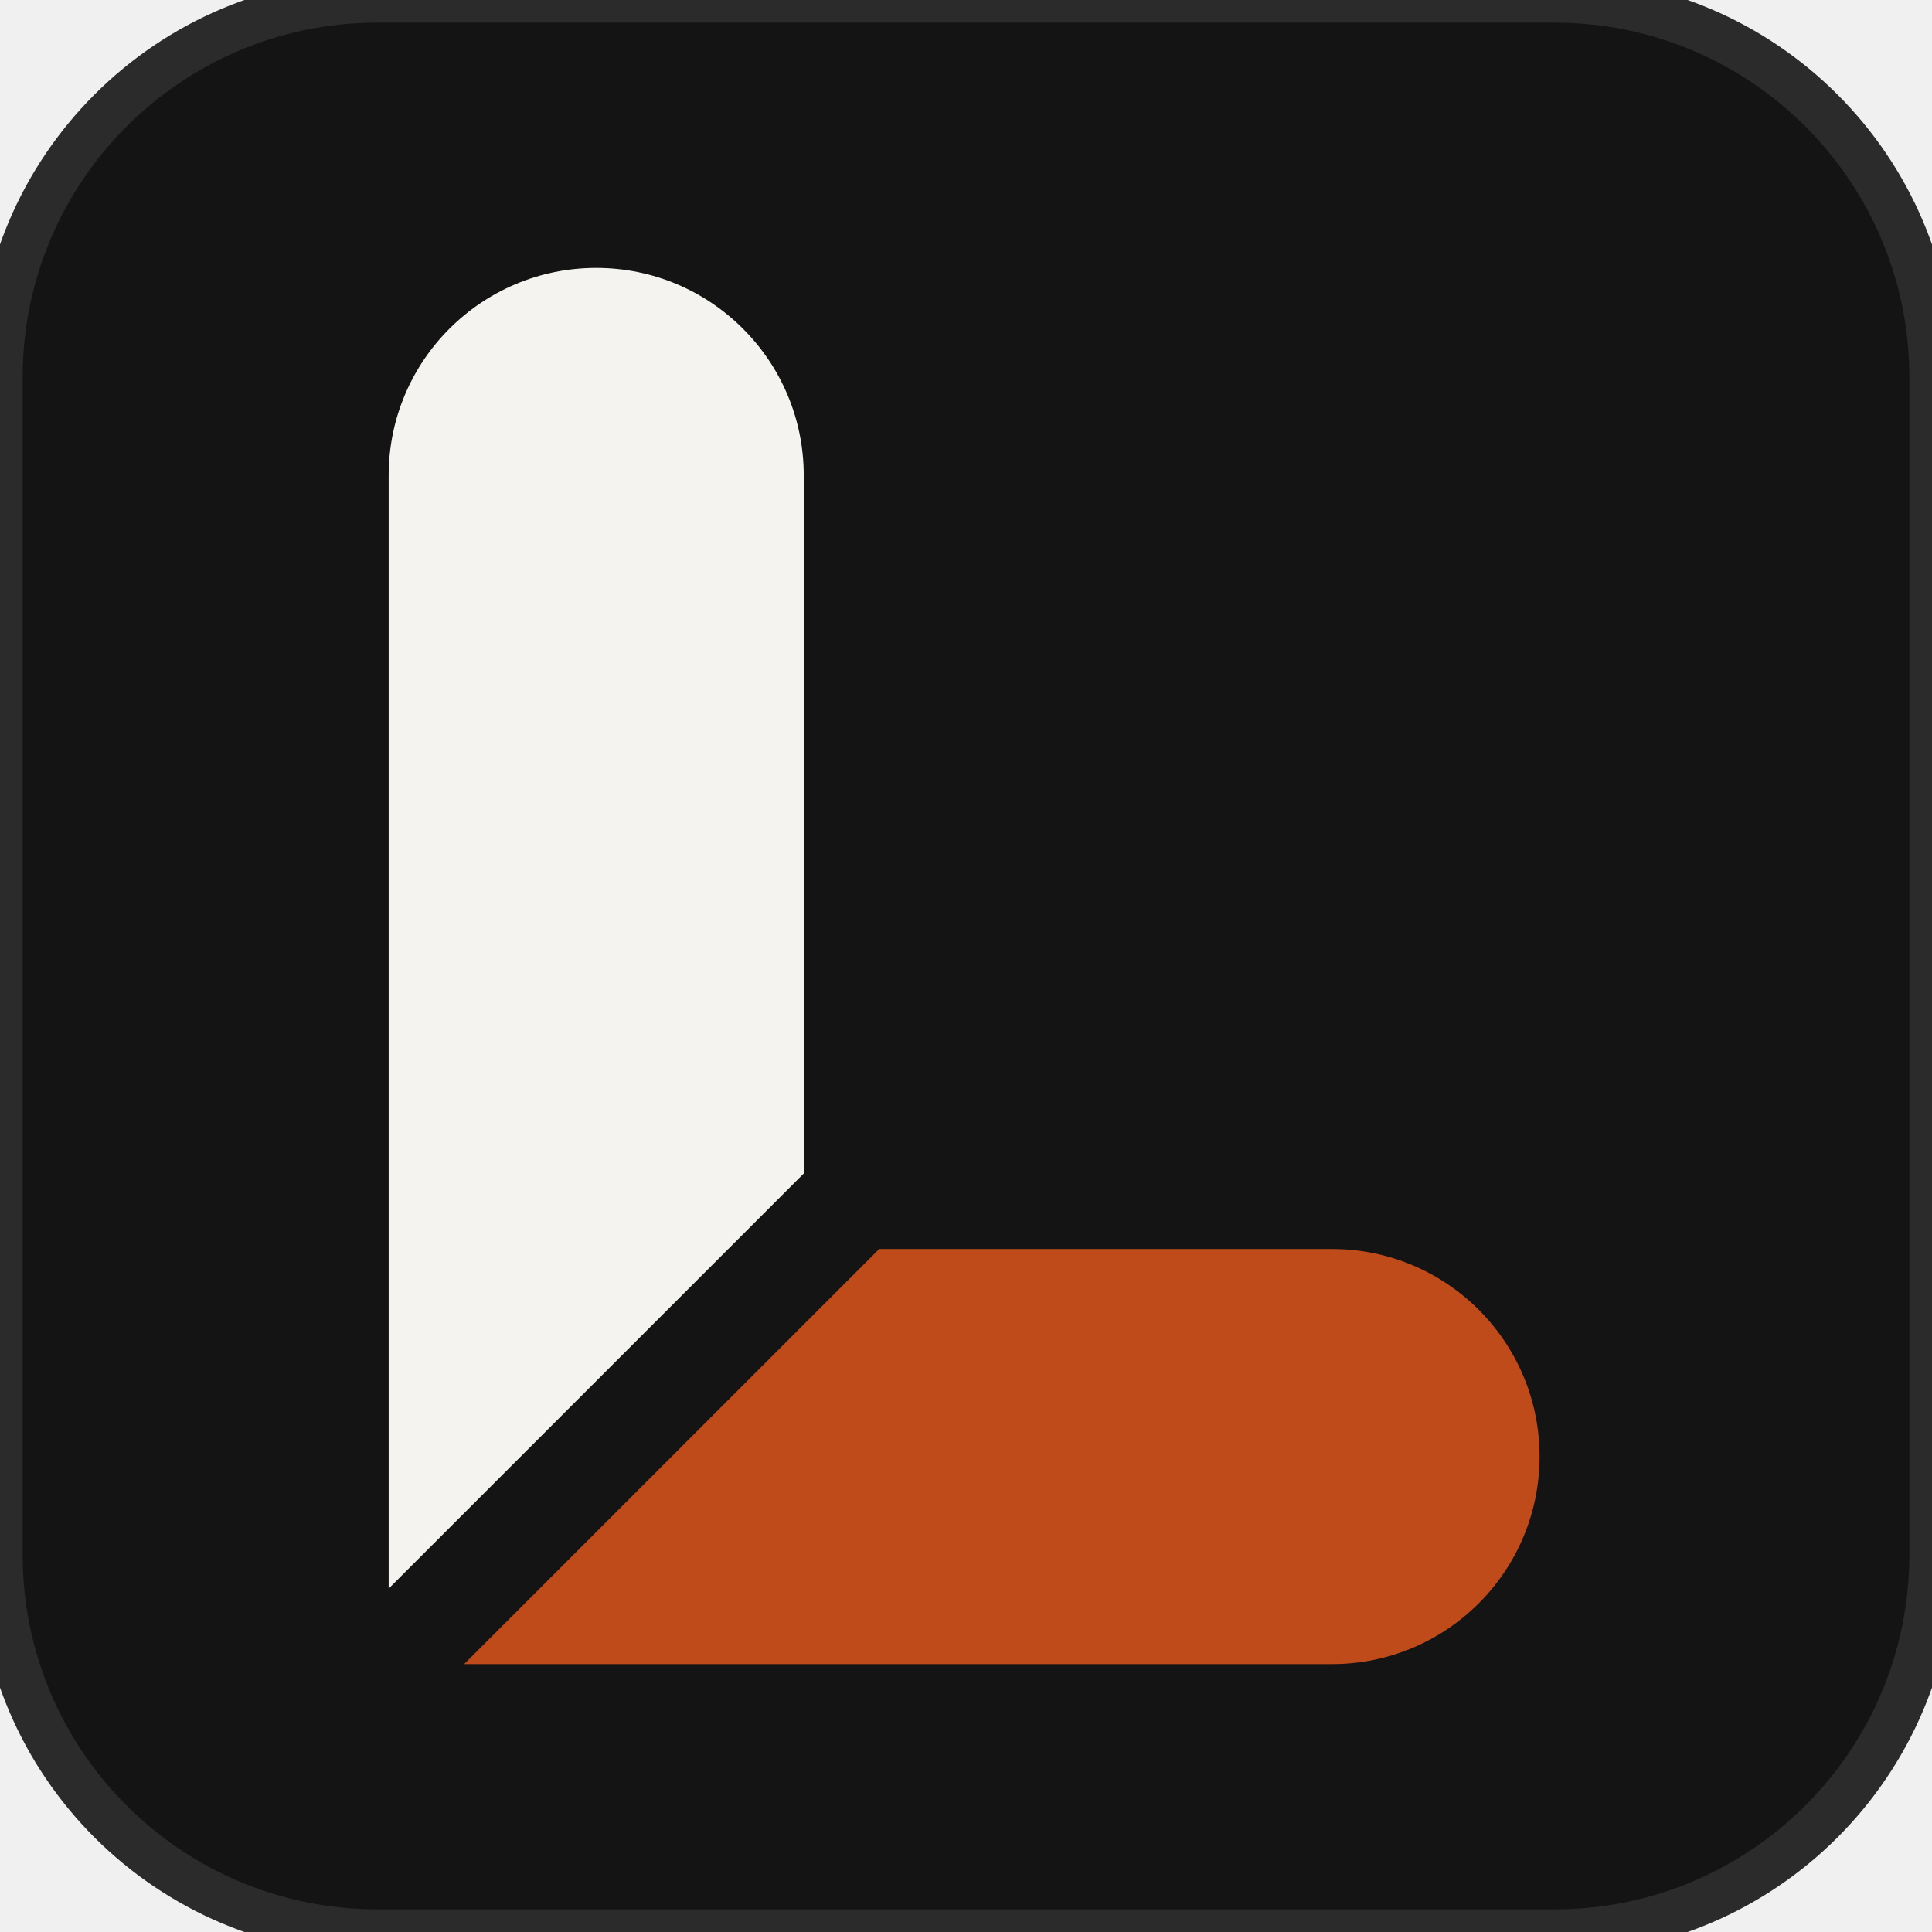
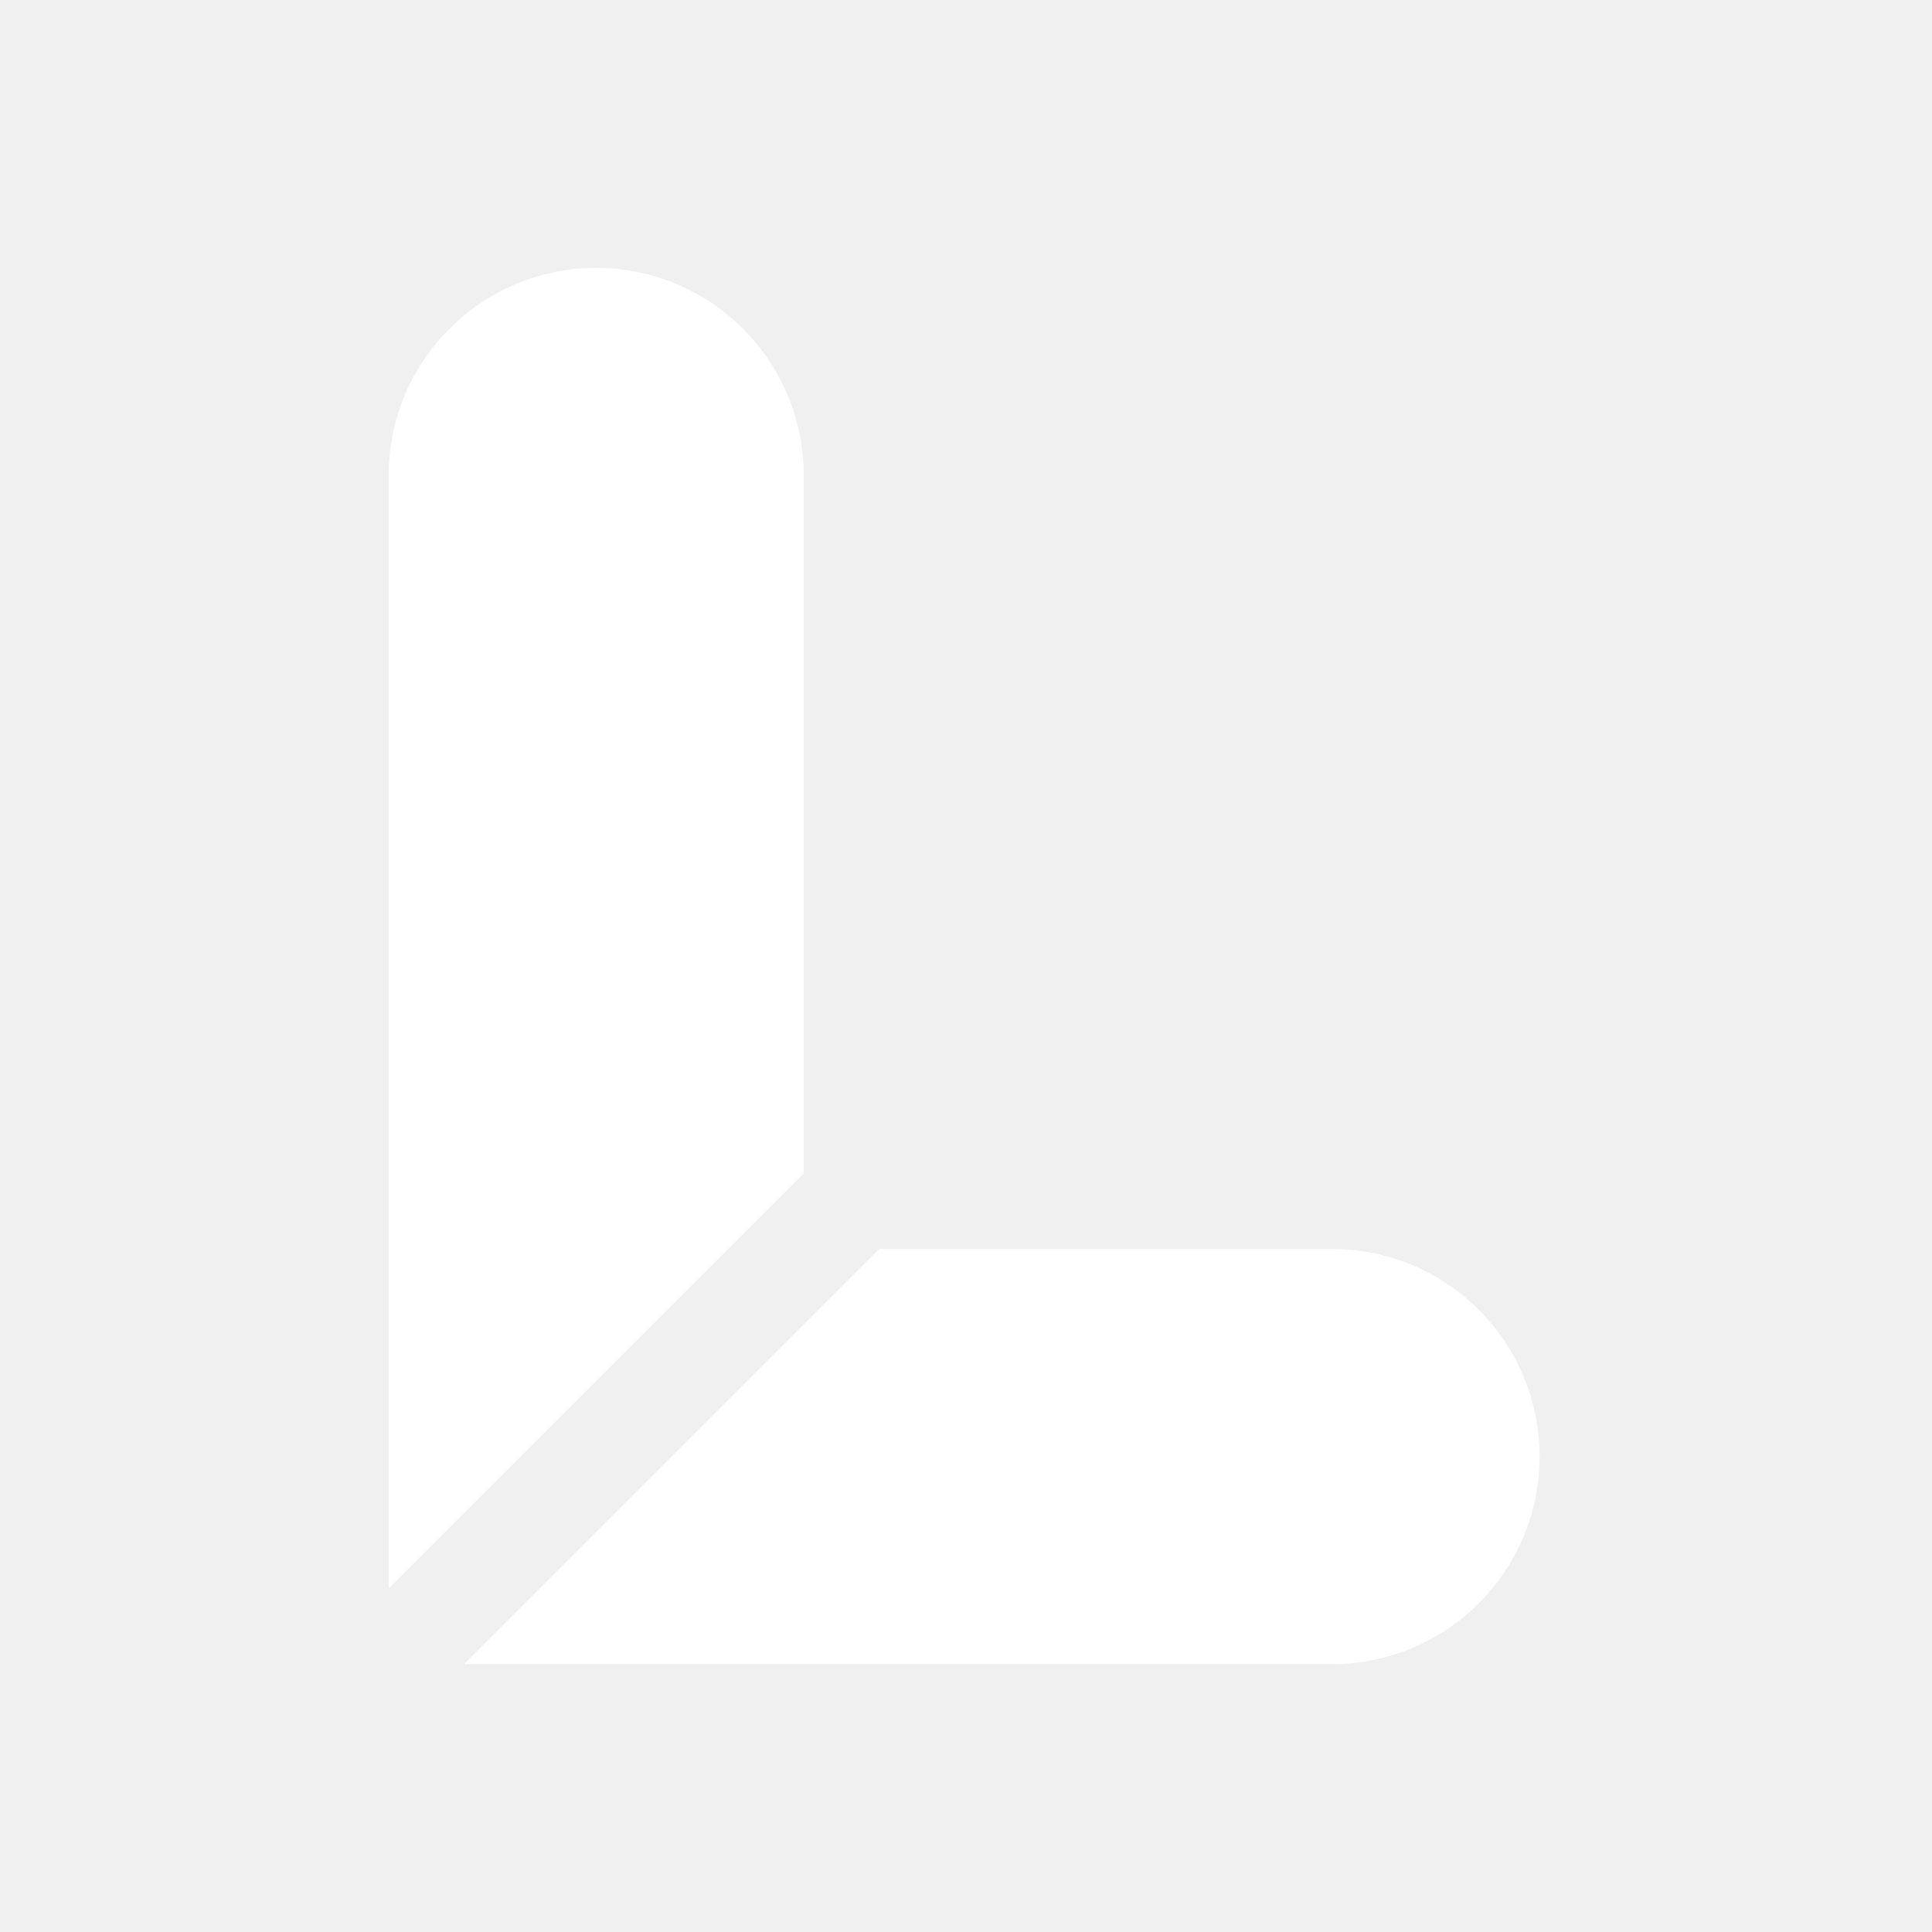
<svg xmlns="http://www.w3.org/2000/svg" width="512" height="512" viewBox="0 0 512 512">
-   <rect width="512" height="512" rx="100" fill="#141414" stroke="#2b2b2b" stroke-width="12" />
  <g transform="translate(93, 61)">
-     <path d="M 10,65 A 55,55 0 0,1 120,65 L 120,250 L 10,360 Z" fill="#f4f3ef" />
-     <path d="M 30,380 L 140,270 L 260,270 A 55,55 0 0,1 260,380 Z" fill="#bf4a1a" />
+     <path d="M 10,65 A 55,55 0 0,1 120,65 L 120,250 L 10,360 Z" fill="#ffffff" />
+     <path d="M 30,380 L 140,270 L 260,270 A 55,55 0 0,1 260,380 Z" fill="#ffffff" />
  </g>
</svg>
